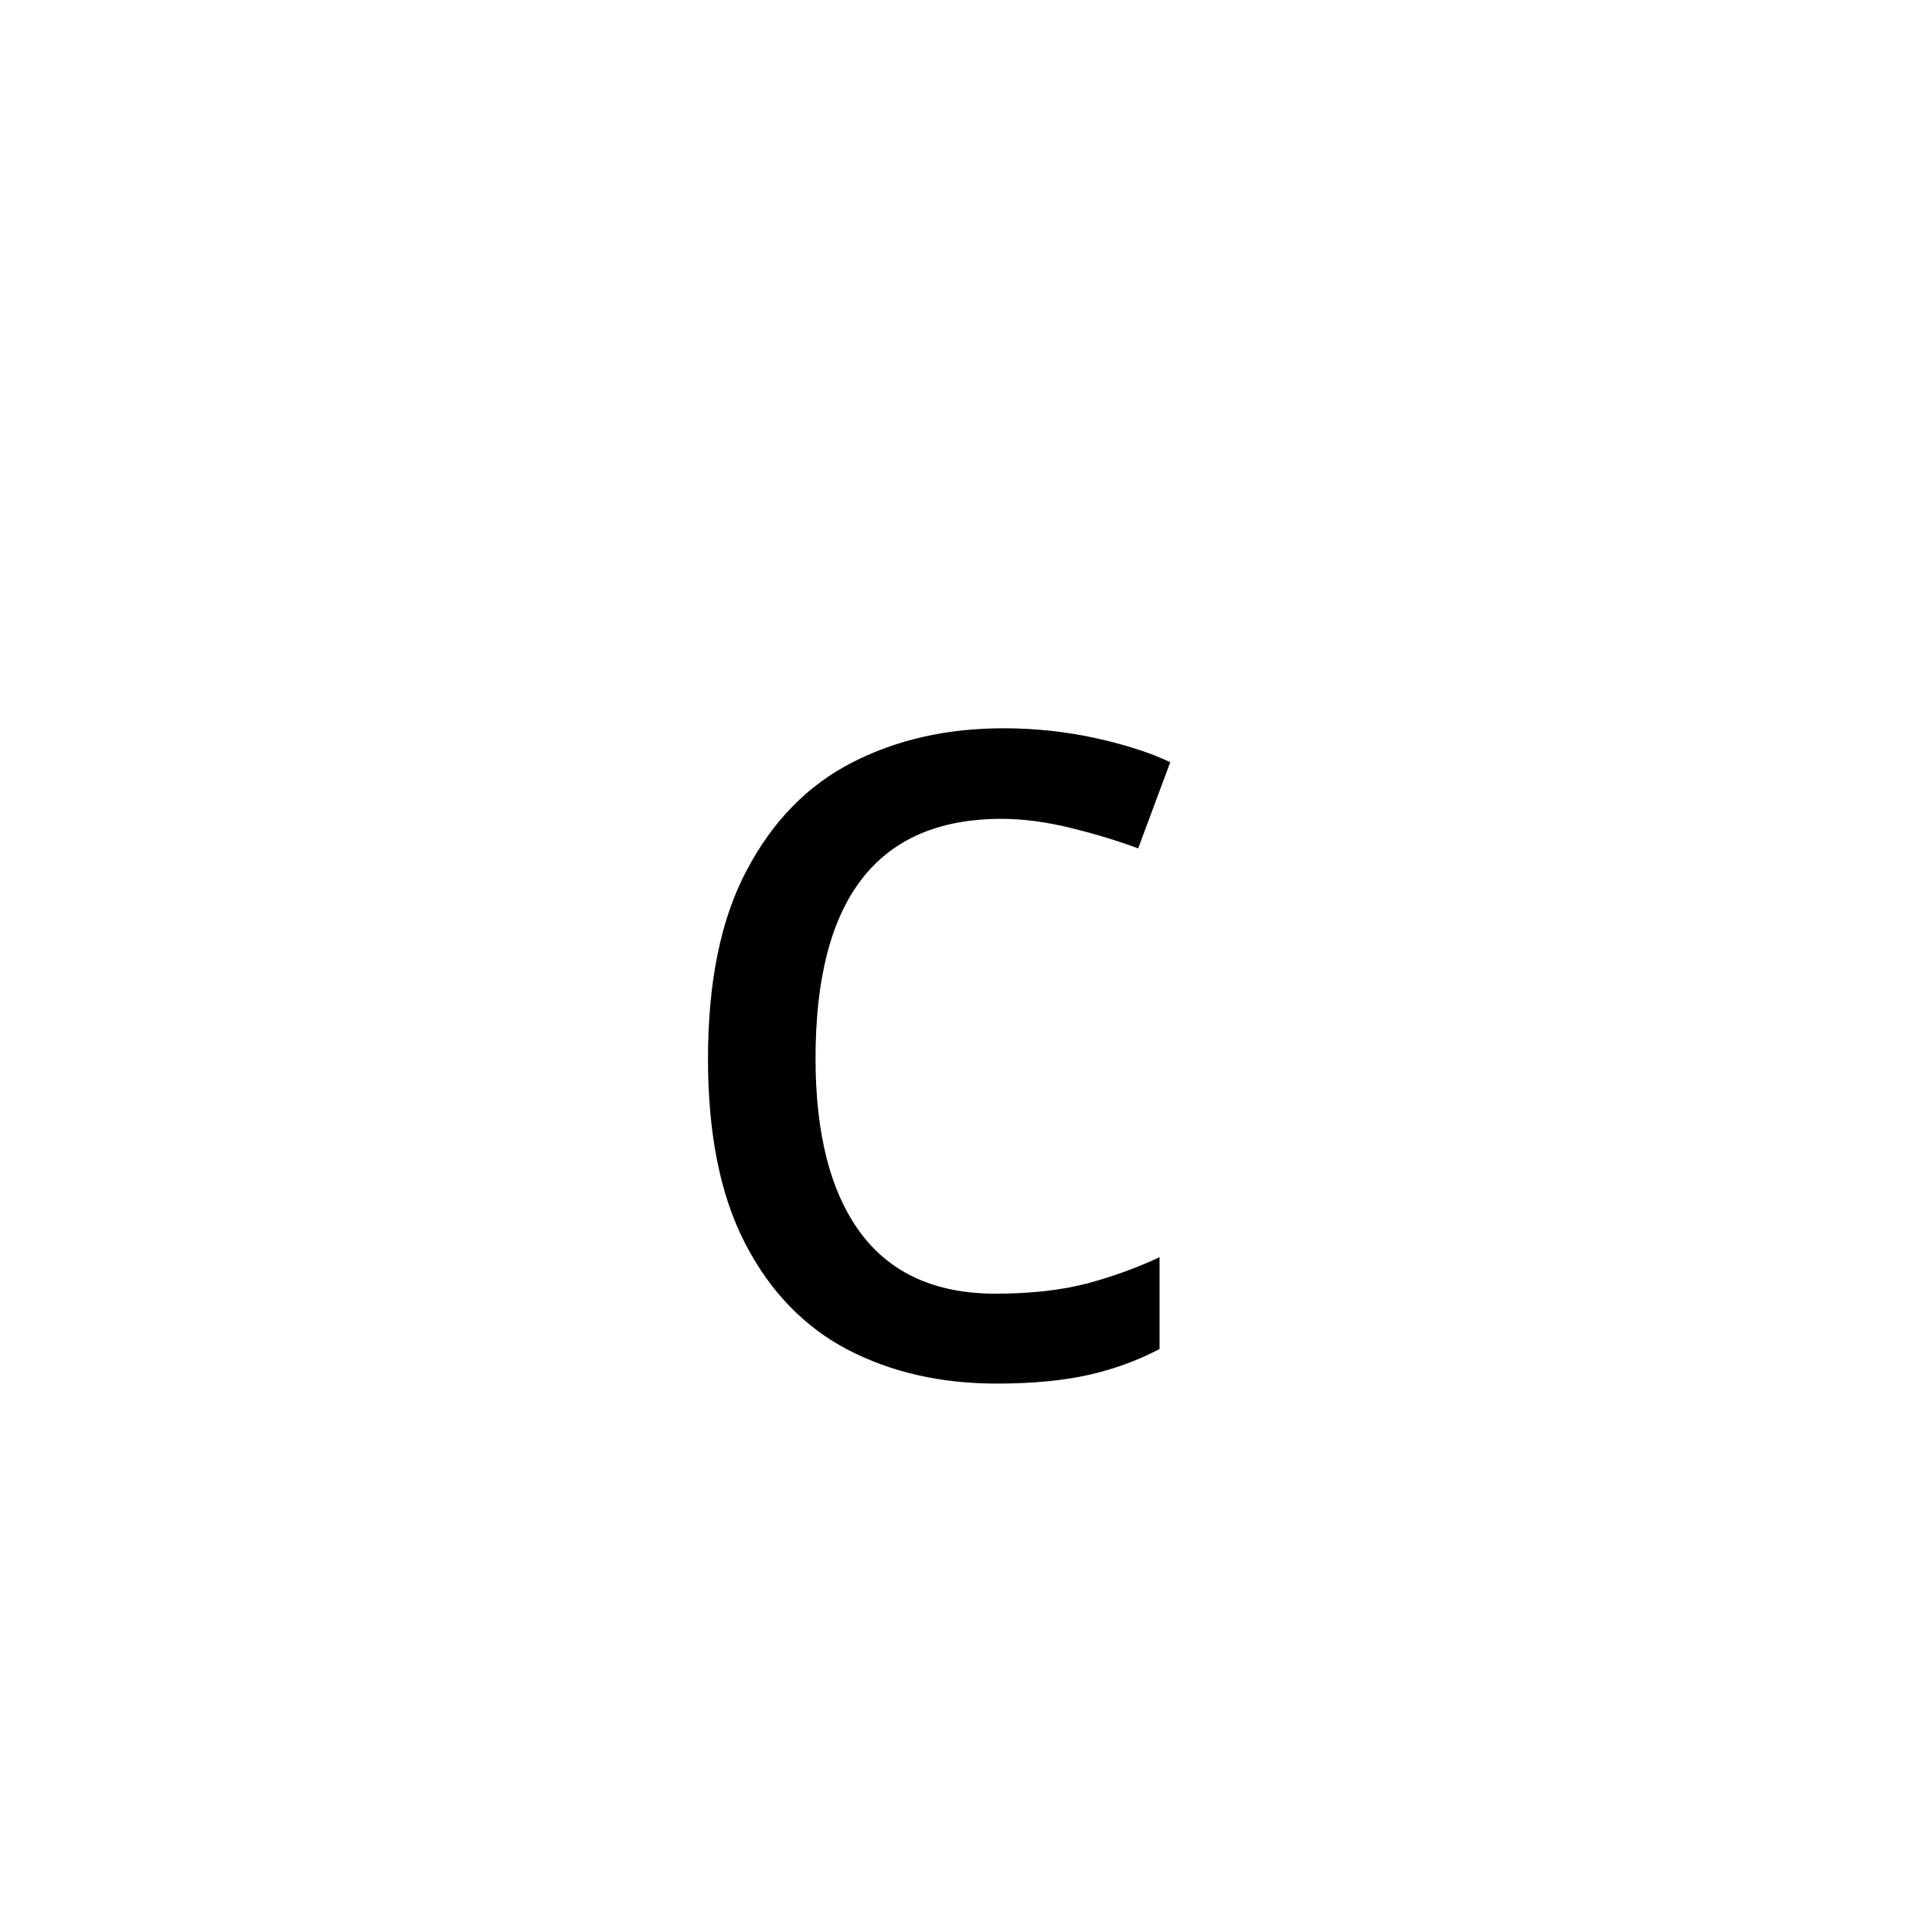
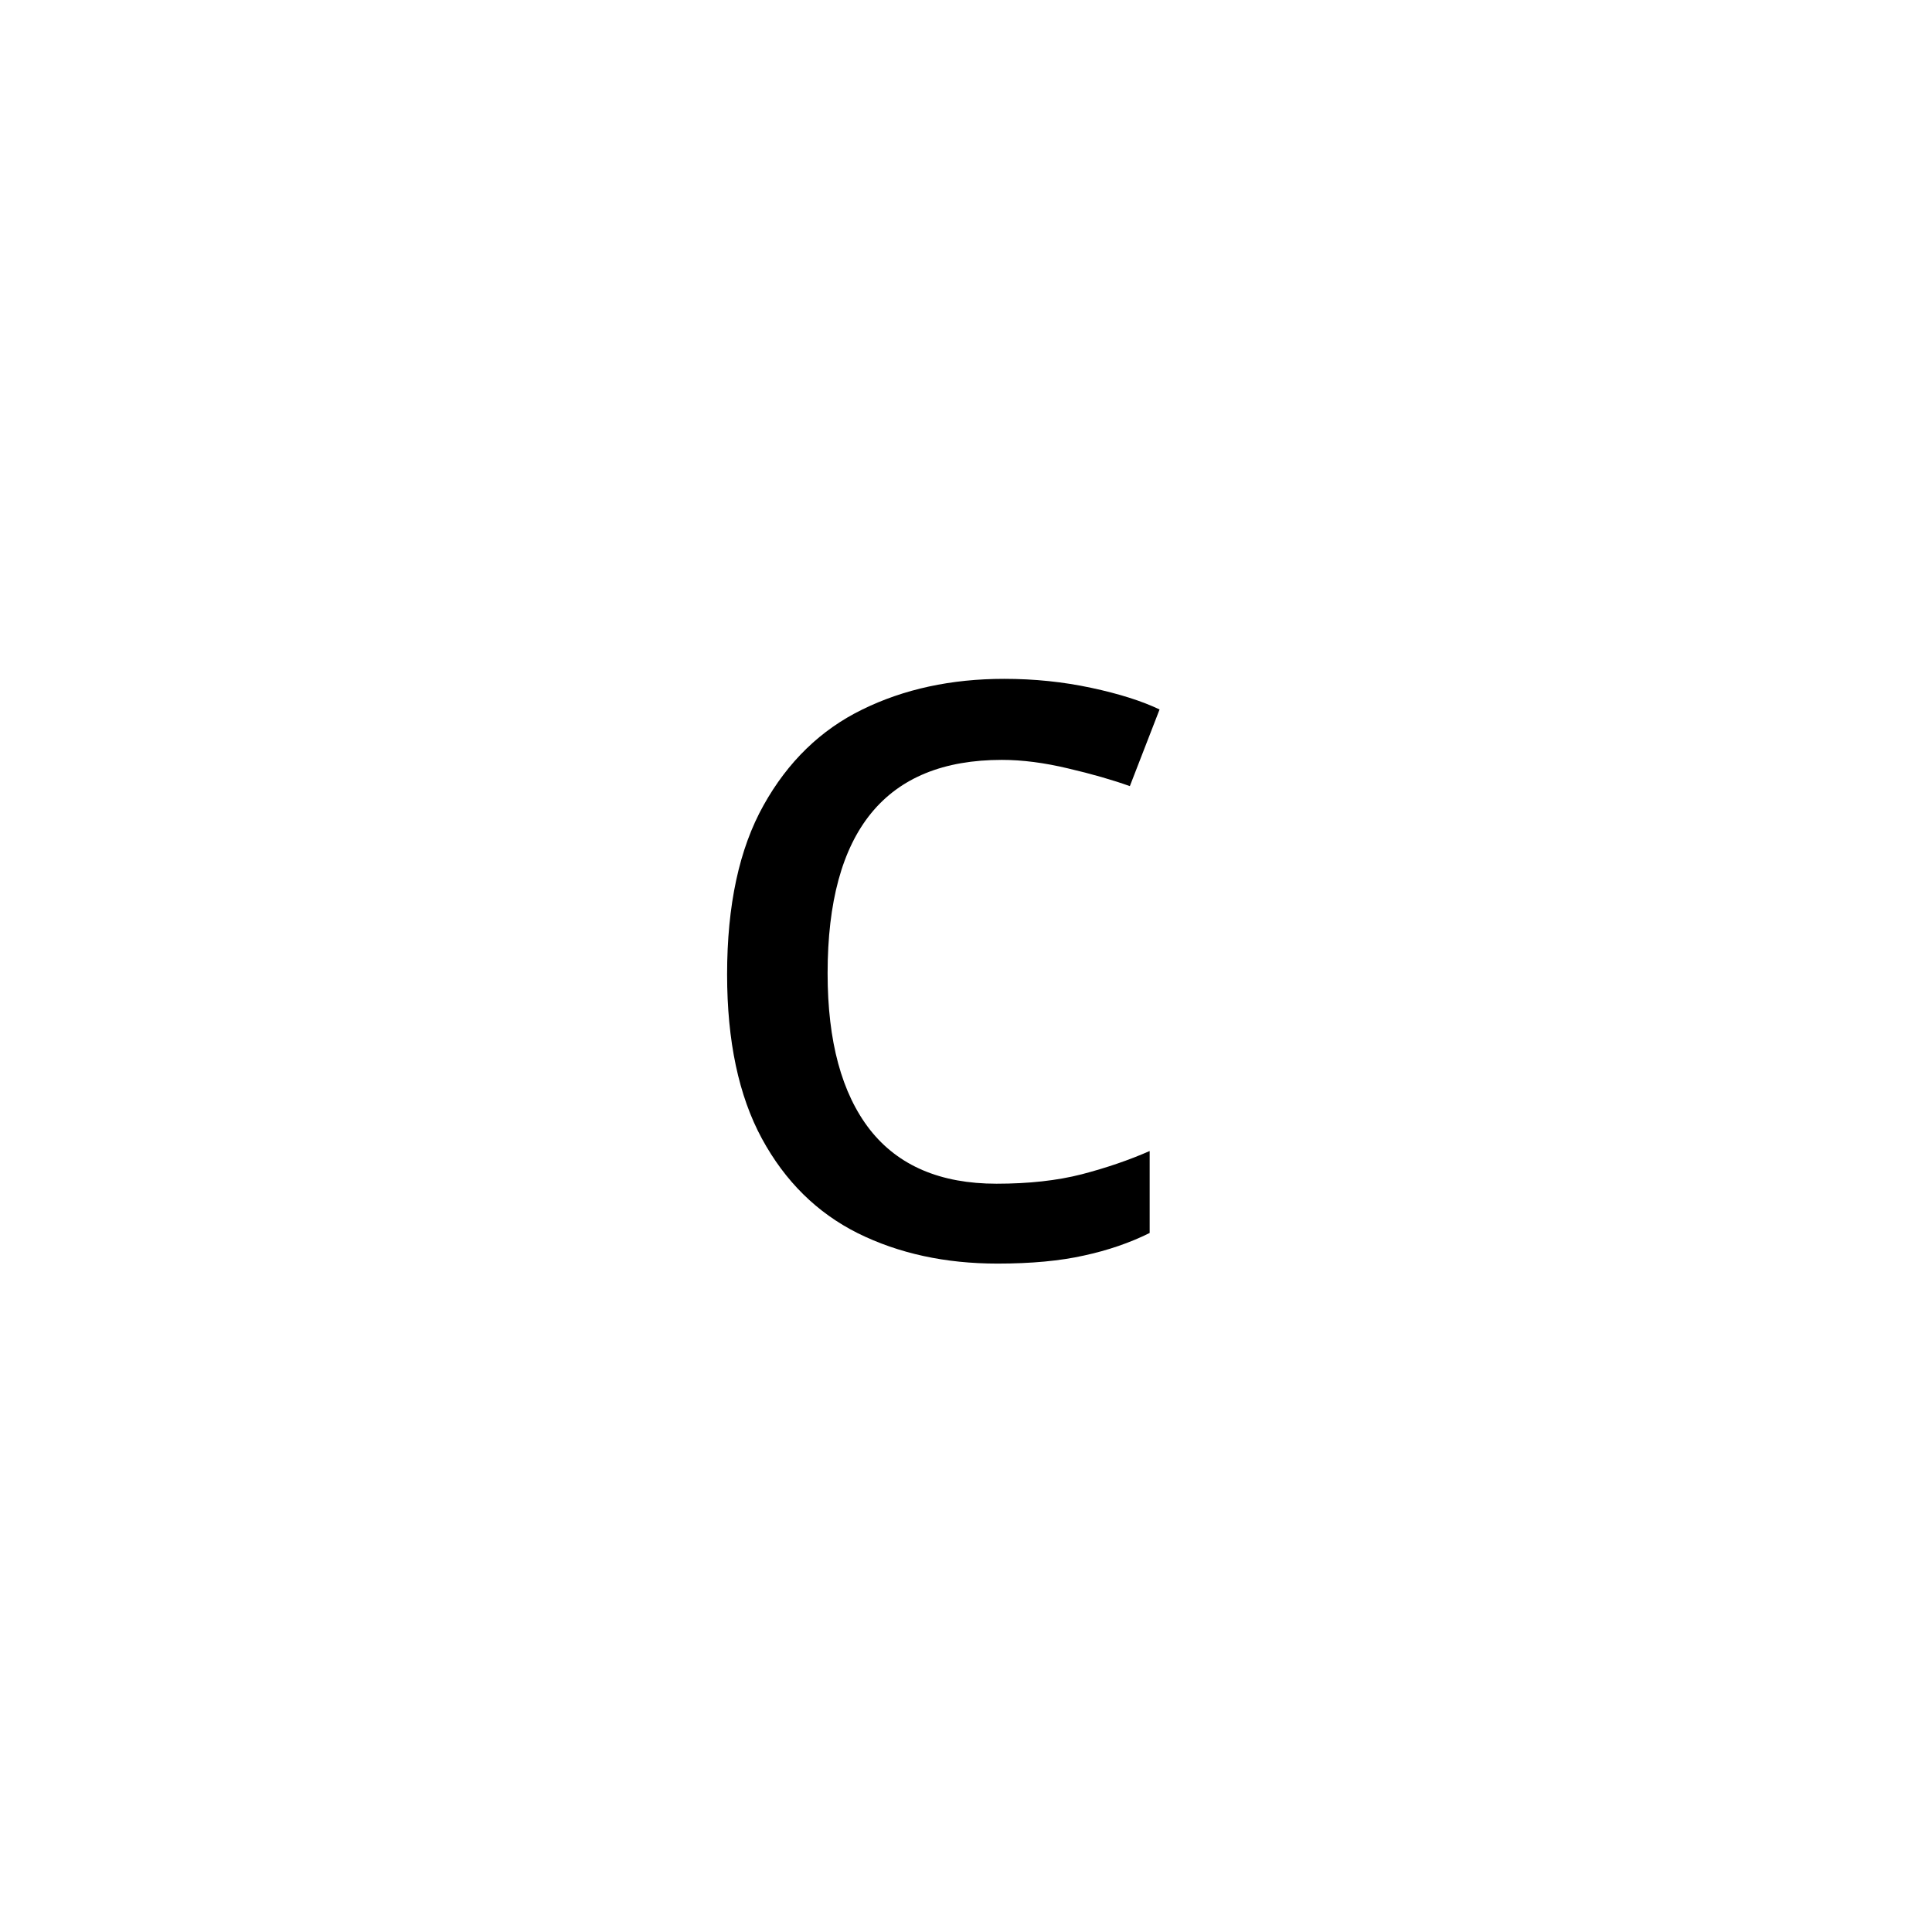
- <svg xmlns="http://www.w3.org/2000/svg" xmlns:xlink="http://www.w3.org/1999/xlink" id="svg1" height="48" width="48" version="1.0">
+ <svg xmlns="http://www.w3.org/2000/svg" xmlns:xlink="http://www.w3.org/1999/xlink" id="svg1" height="128" width="128" version="1.0">
  <defs id="defs3">
    <linearGradient y2="-34.66" x2="62.393" y1="30.283" x1="100.984" gradientTransform="translate(-63.46283,8.838835)" gradientUnits="userSpaceOnUse" id="linearGradient2846-142" xlink:href="#linearGradient2972-672" />
    <linearGradient id="linearGradient2972-672">
      <stop offset="0" style="stop-color:#ffffff;stop-opacity:0.4" id="stop2968" />
      <stop offset="1" style="stop-color:#ffffff;stop-opacity:0" id="stop2970" />
    </linearGradient>
    <linearGradient y2="6.1" x2="6.358" y1="32.757" x1="11.355" gradientTransform="matrix(2.012297,0,0,1.079974,3.973154,7.930907)" gradientUnits="userSpaceOnUse" id="linearGradient2848-440" xlink:href="#linearGradient6621-268" />
    <linearGradient id="linearGradient6621-268">
      <stop offset="0" style="stop-color:#baf508;stop-opacity:0" id="stop2975" />
      <stop offset="1" style="stop-color:#dbfdc3;stop-opacity:0.743" id="stop2977" />
    </linearGradient>
    <linearGradient xlink:href="#linearGradient2972-672" id="linearGradient3003" gradientUnits="userSpaceOnUse" gradientTransform="matrix(1.555551,0,0,1.250406,-94.77668,17.38692)" x1="100.984" y1="30.283" x2="62.393" y2="-34.66" />
    <linearGradient xlink:href="#linearGradient2972-672" id="linearGradient3010" gradientUnits="userSpaceOnUse" gradientTransform="matrix(1.555551,0,0,1.250406,-94.77668,17.38692)" x1="100.984" y1="30.283" x2="62.393" y2="-34.66" />
  </defs>
-   <text xml:space="preserve" style="font-size:29.282px;font-style:normal;font-variant:normal;font-weight:normal;font-stretch:normal;text-align:start;line-height:125%;letter-spacing:0px;word-spacing:0px;writing-mode:lr-tb;text-anchor:start;fill:#000000;fill-opacity:1;stroke:none;font-family:Sans;-inkscape-font-specification:Sans" x="15.979" y="34.077" id="text3028">
-     <tspan id="tspan3066" x="15.979" y="34.077">c</tspan>
+   <text xml:space="preserve" style="font-style:normal;font-variant:normal;font-weight:normal;font-stretch:normal;font-size:29.244px;line-height:0%;font-family:sans-serif;-inkscape-font-specification:Sans;text-align:start;letter-spacing:0px;word-spacing:0px;writing-mode:lr-tb;text-anchor:start;fill:#000000;fill-opacity:1;stroke:none;stroke-width:2.437" x="43.1" y="85.042" id="text3028" transform="scale(1.024431,0.9761514)">
+     <tspan id="tspan3066" x="43.1" y="85.042" style="font-size:71.362px;line-height:1.25;font-family:sans-serif;stroke-width:2.437">c</tspan>
  </text>
</svg>
